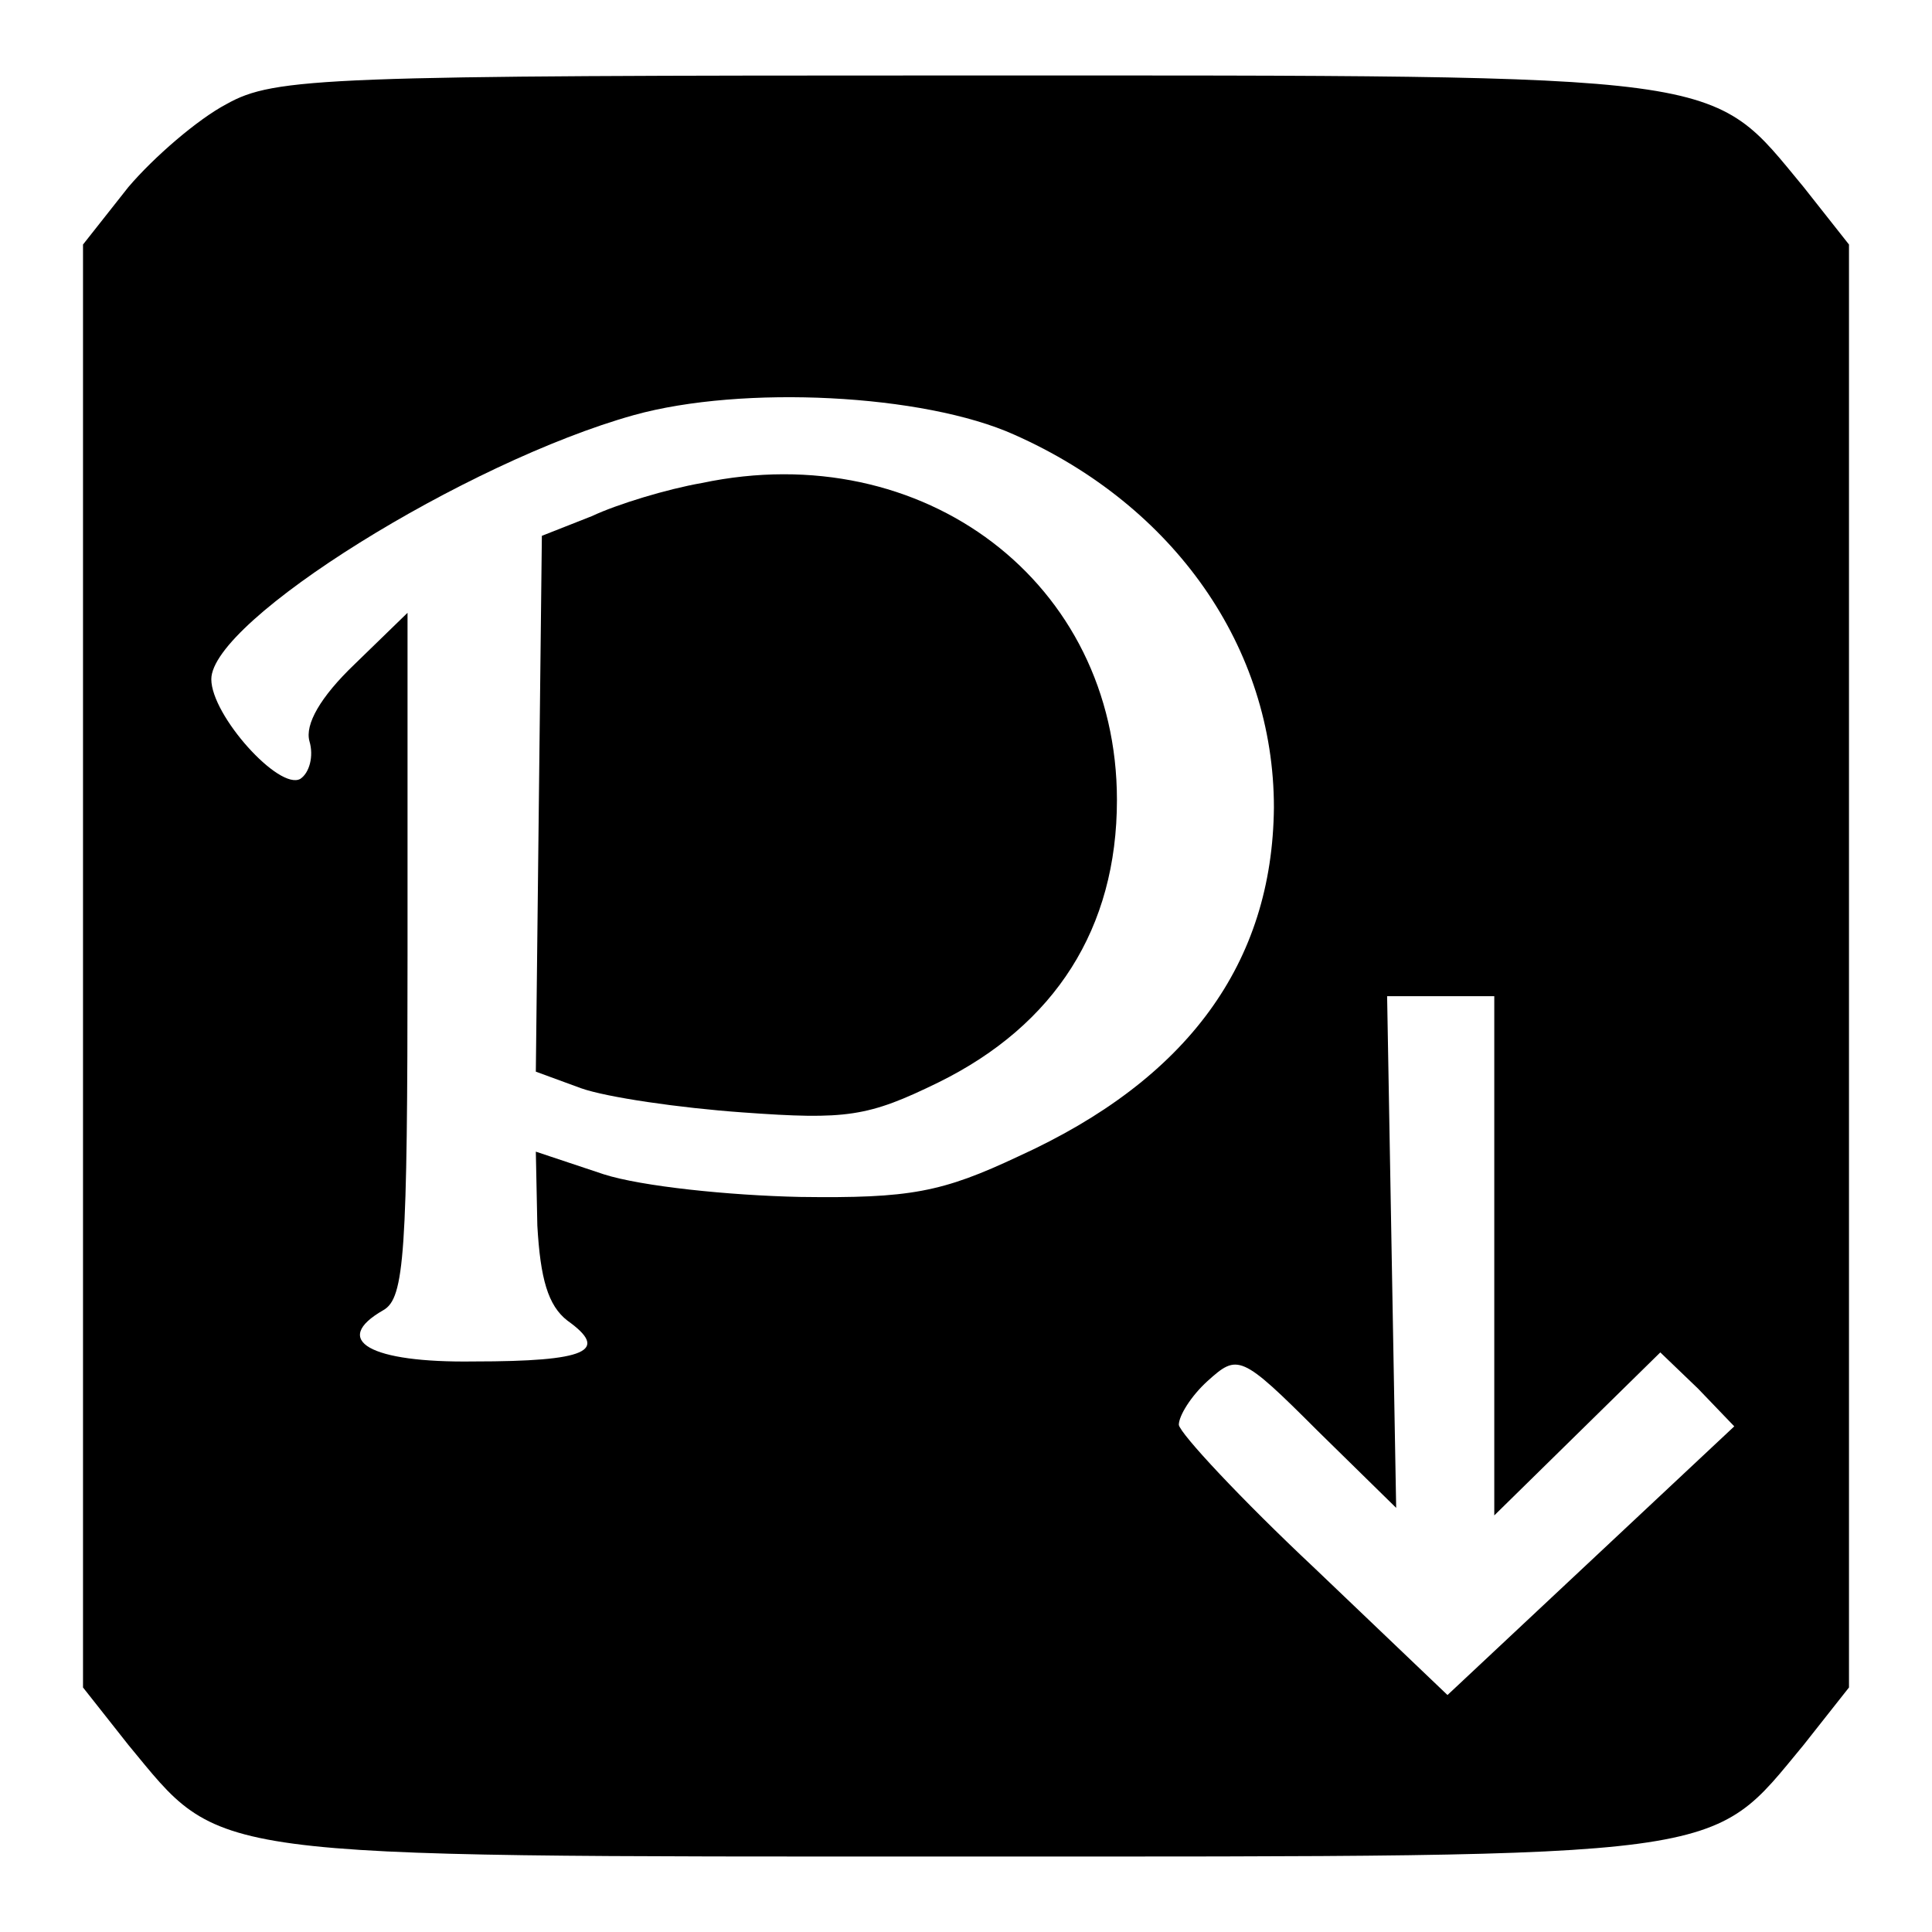
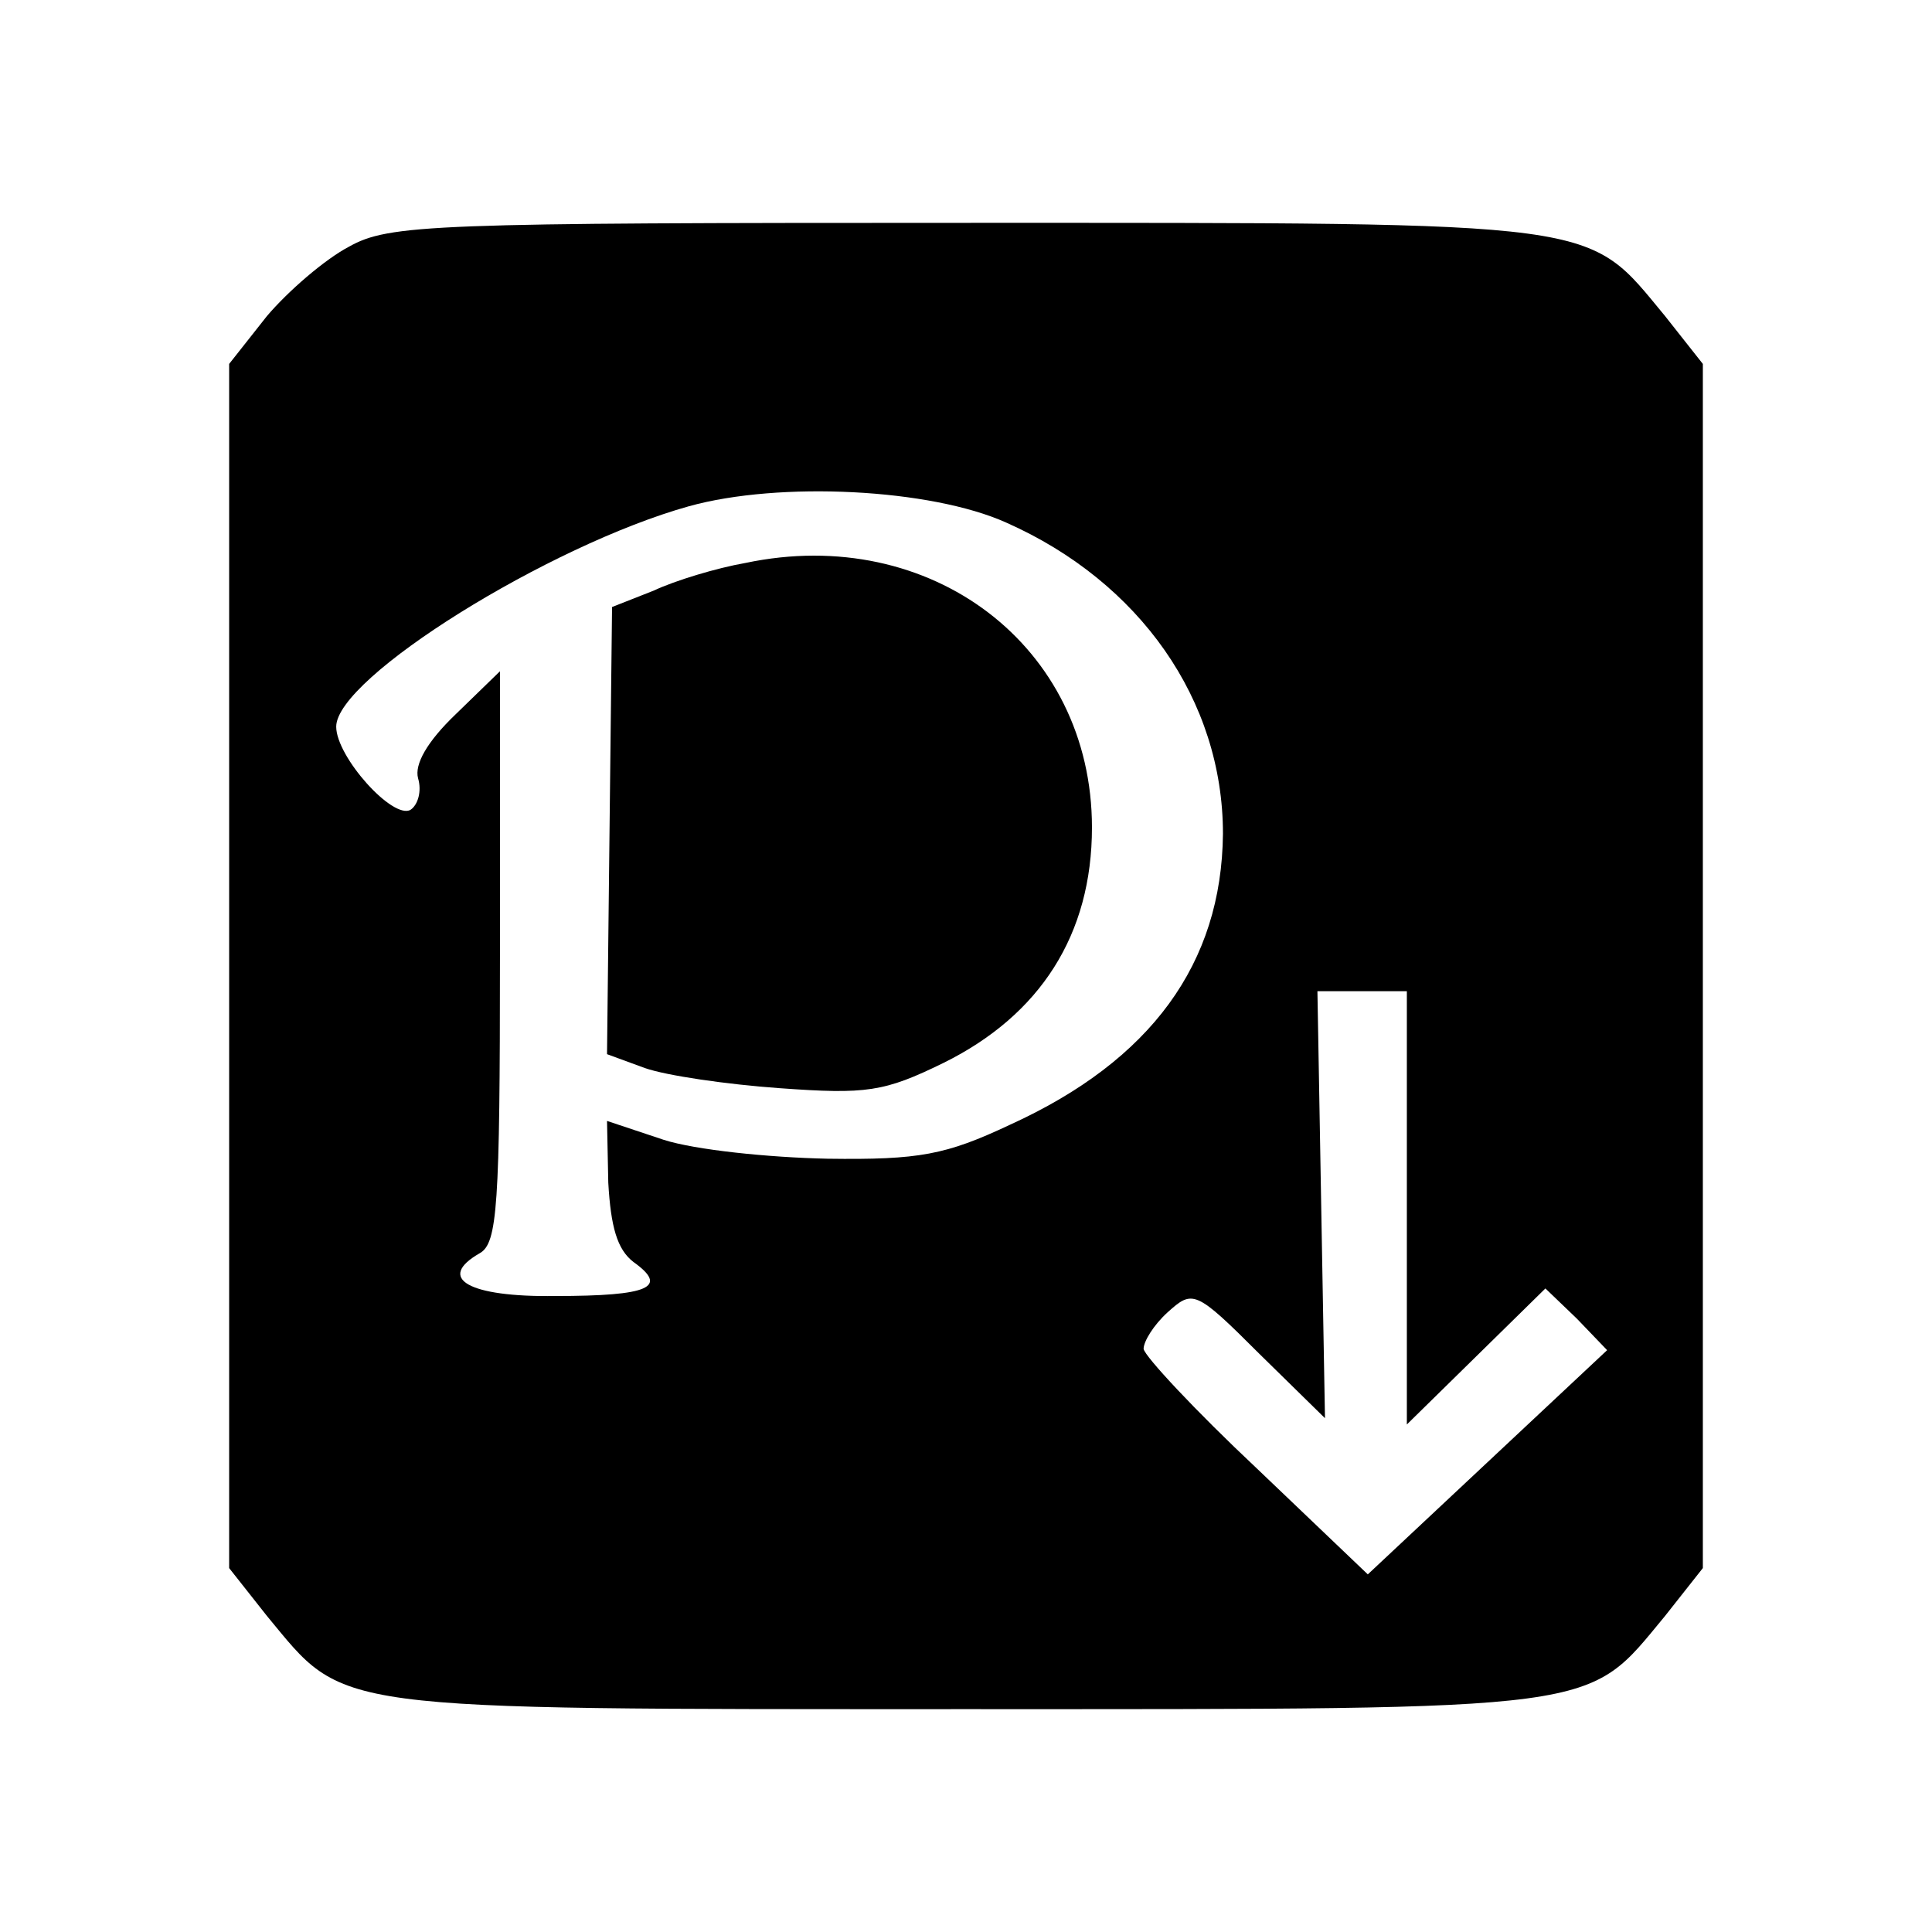
- <svg xmlns="http://www.w3.org/2000/svg" version="1.0" width="128" height="128" viewBox="0 0 128 128" preserveAspectRatio="xMidYMid meet">
-   <g transform="translate(0,128) scale(0.1,-0.1)" stroke="none">
-     <path d="M150 1211 c-19 -10 -48 -35 -65 -55 l-30 -38 0 -478 0 -478 30 -38 c63 -76 44 -74 555 -74 511 0 492 -2 555 74 l30 38 0 478 0 478 -30 38 c-63 76 -44 74 -555 74 -424 0 -458 -1 -490 -19z m522 -219 c106 -47 172 -141 172 -247 -1 -103 -57 -180 -169 -231 -51 -24 -72 -28 -145 -27 -47 1 -105 7 -130 15 l-45 15 1 -49 c2 -35 7 -53 20 -63 28 -20 13 -27 -62 -27 -69 -1 -95 14 -60 34 14 8 16 37 16 235 l0 227 -35 -34 c-23 -22 -33 -40 -30 -51 3 -10 0 -21 -6 -25 -14 -8 -59 42 -59 66 0 39 169 144 280 175 72 20 192 14 252 -13z m318 -544 l0 -172 55 54 55 54 25 -24 24 -25 -95 -89 -95 -89 -88 84 c-49 46 -89 89 -90 95 0 6 8 19 19 29 20 18 22 18 73 -33 l52 -51 -3 169 -3 170 36 0 35 0 0 -172z" />
-     <path d="M465 960 c-23 -4 -56 -14 -73 -22 l-33 -13 -2 -177 -2 -178 30 -11 c17 -6 65 -13 107 -16 69 -5 83 -3 130 20 77 38 118 102 118 187 0 144 -128 241 -275 210z" />
+ <svg xmlns="http://www.w3.org/2000/svg" version="1.0" width="128" height="128" viewBox="0 0 128 128" preserveAspectRatio="xMidYMid meet" id="svg2">
+   <defs id="defs2" />
+   <g transform="matrix(0.08345023,0,0,-0.08345023,10.59186,117.4081)" stroke="none" id="g2">
+     <path d="m 150,1211 c -19,-10 -48,-35 -65,-55 L 55,1118 V 640 162 l 30,-38 c 63,-76 44,-74 555,-74 511,0 492,-2 555,74 l 30,38 v 478 478 l -30,38 c -63,76 -44,74 -555,74 -424,0 -458,-1 -490,-19 z M 672,992 C 778,945 844,851 844,745 843,642 787,565 675,514 624,490 603,486 530,487 c -47,1 -105,7 -130,15 l -45,15 1,-49 c 2,-35 7,-53 20,-63 28,-20 13,-27 -62,-27 -69,-1 -95,14 -60,34 14,8 16,37 16,235 v 227 l -35,-34 c -23,-22 -33,-40 -30,-51 3,-10 0,-21 -6,-25 -14,-8 -59,42 -59,66 0,39 169,144 280,175 72,20 192,14 252,-13 z M 990,448 V 276 l 55,54 55,54 25,-24 24,-25 -95,-89 -95,-89 -88,84 c -49,46 -89,89 -90,95 0,6 8,19 19,29 20,18 22,18 73,-33 l 52,-51 -3,169 -3,170 h 36 35 z" id="path1" />
+     <path d="m 465,960 c -23,-4 -56,-14 -73,-22 l -33,-13 -2,-177 -2,-178 30,-11 c 17,-6 65,-13 107,-16 69,-5 83,-3 130,20 77,38 118,102 118,187 0,144 -128,241 -275,210 z" id="path2" />
  </g>
</svg>
